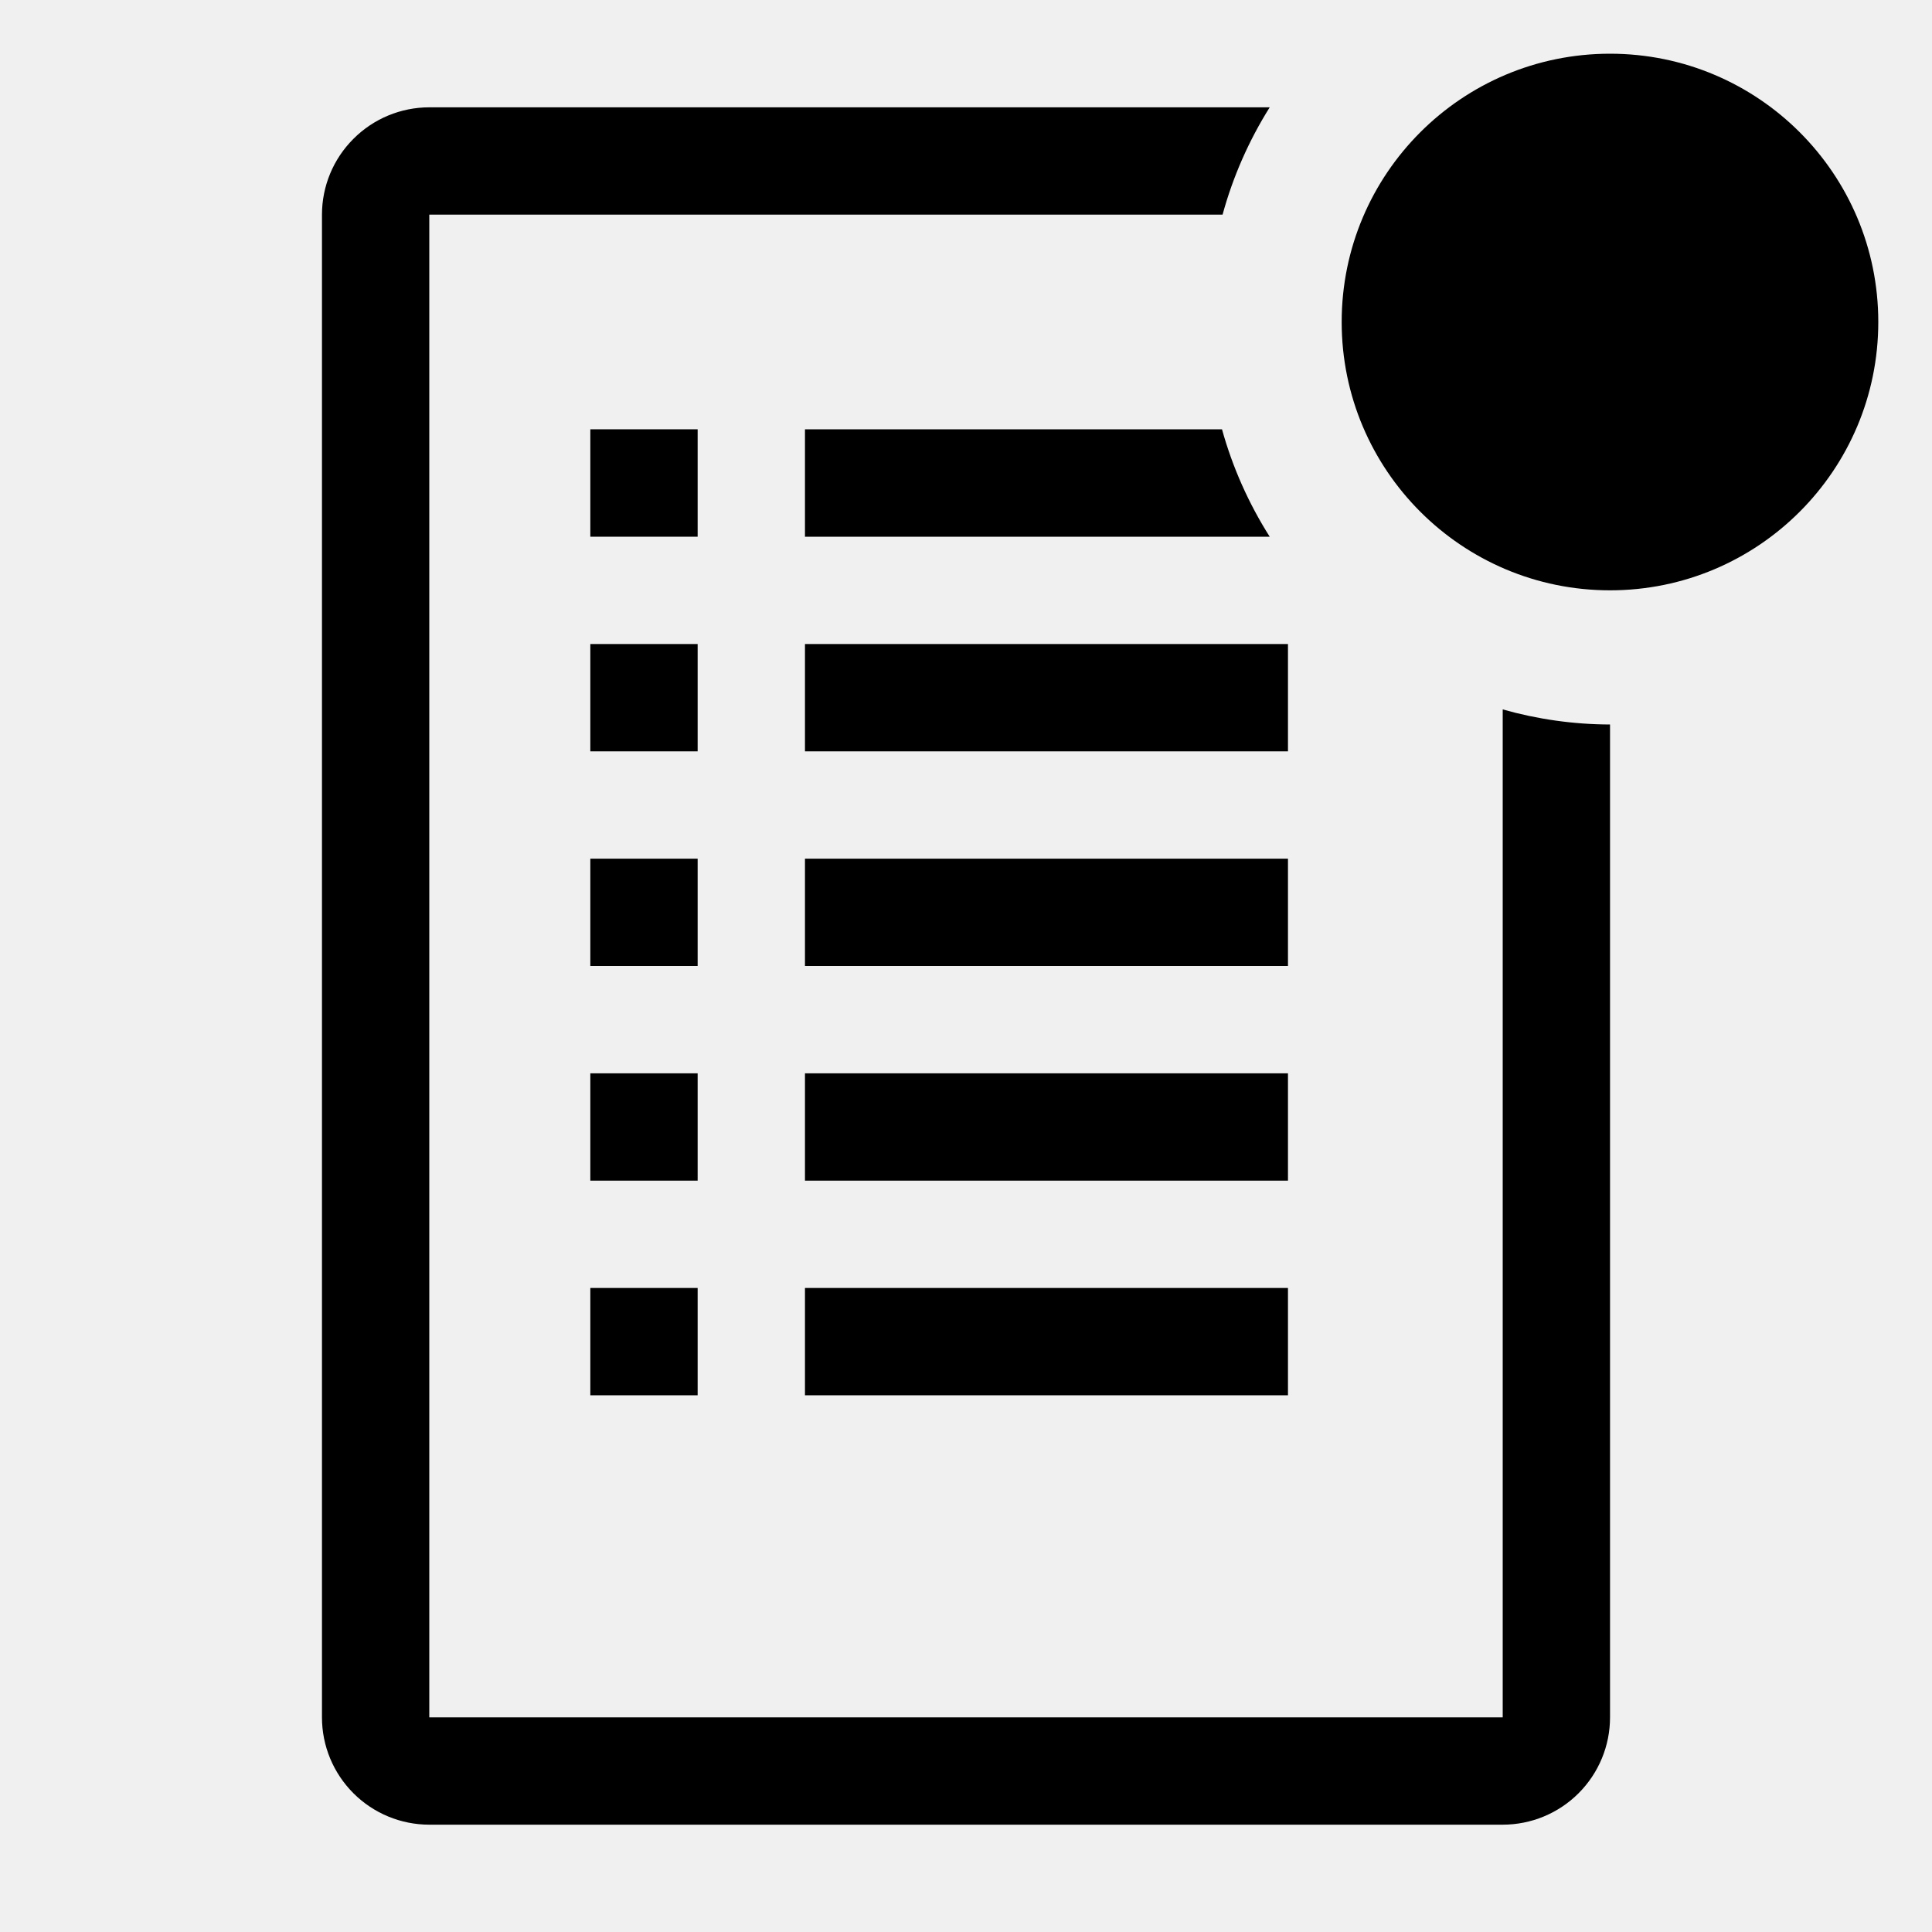
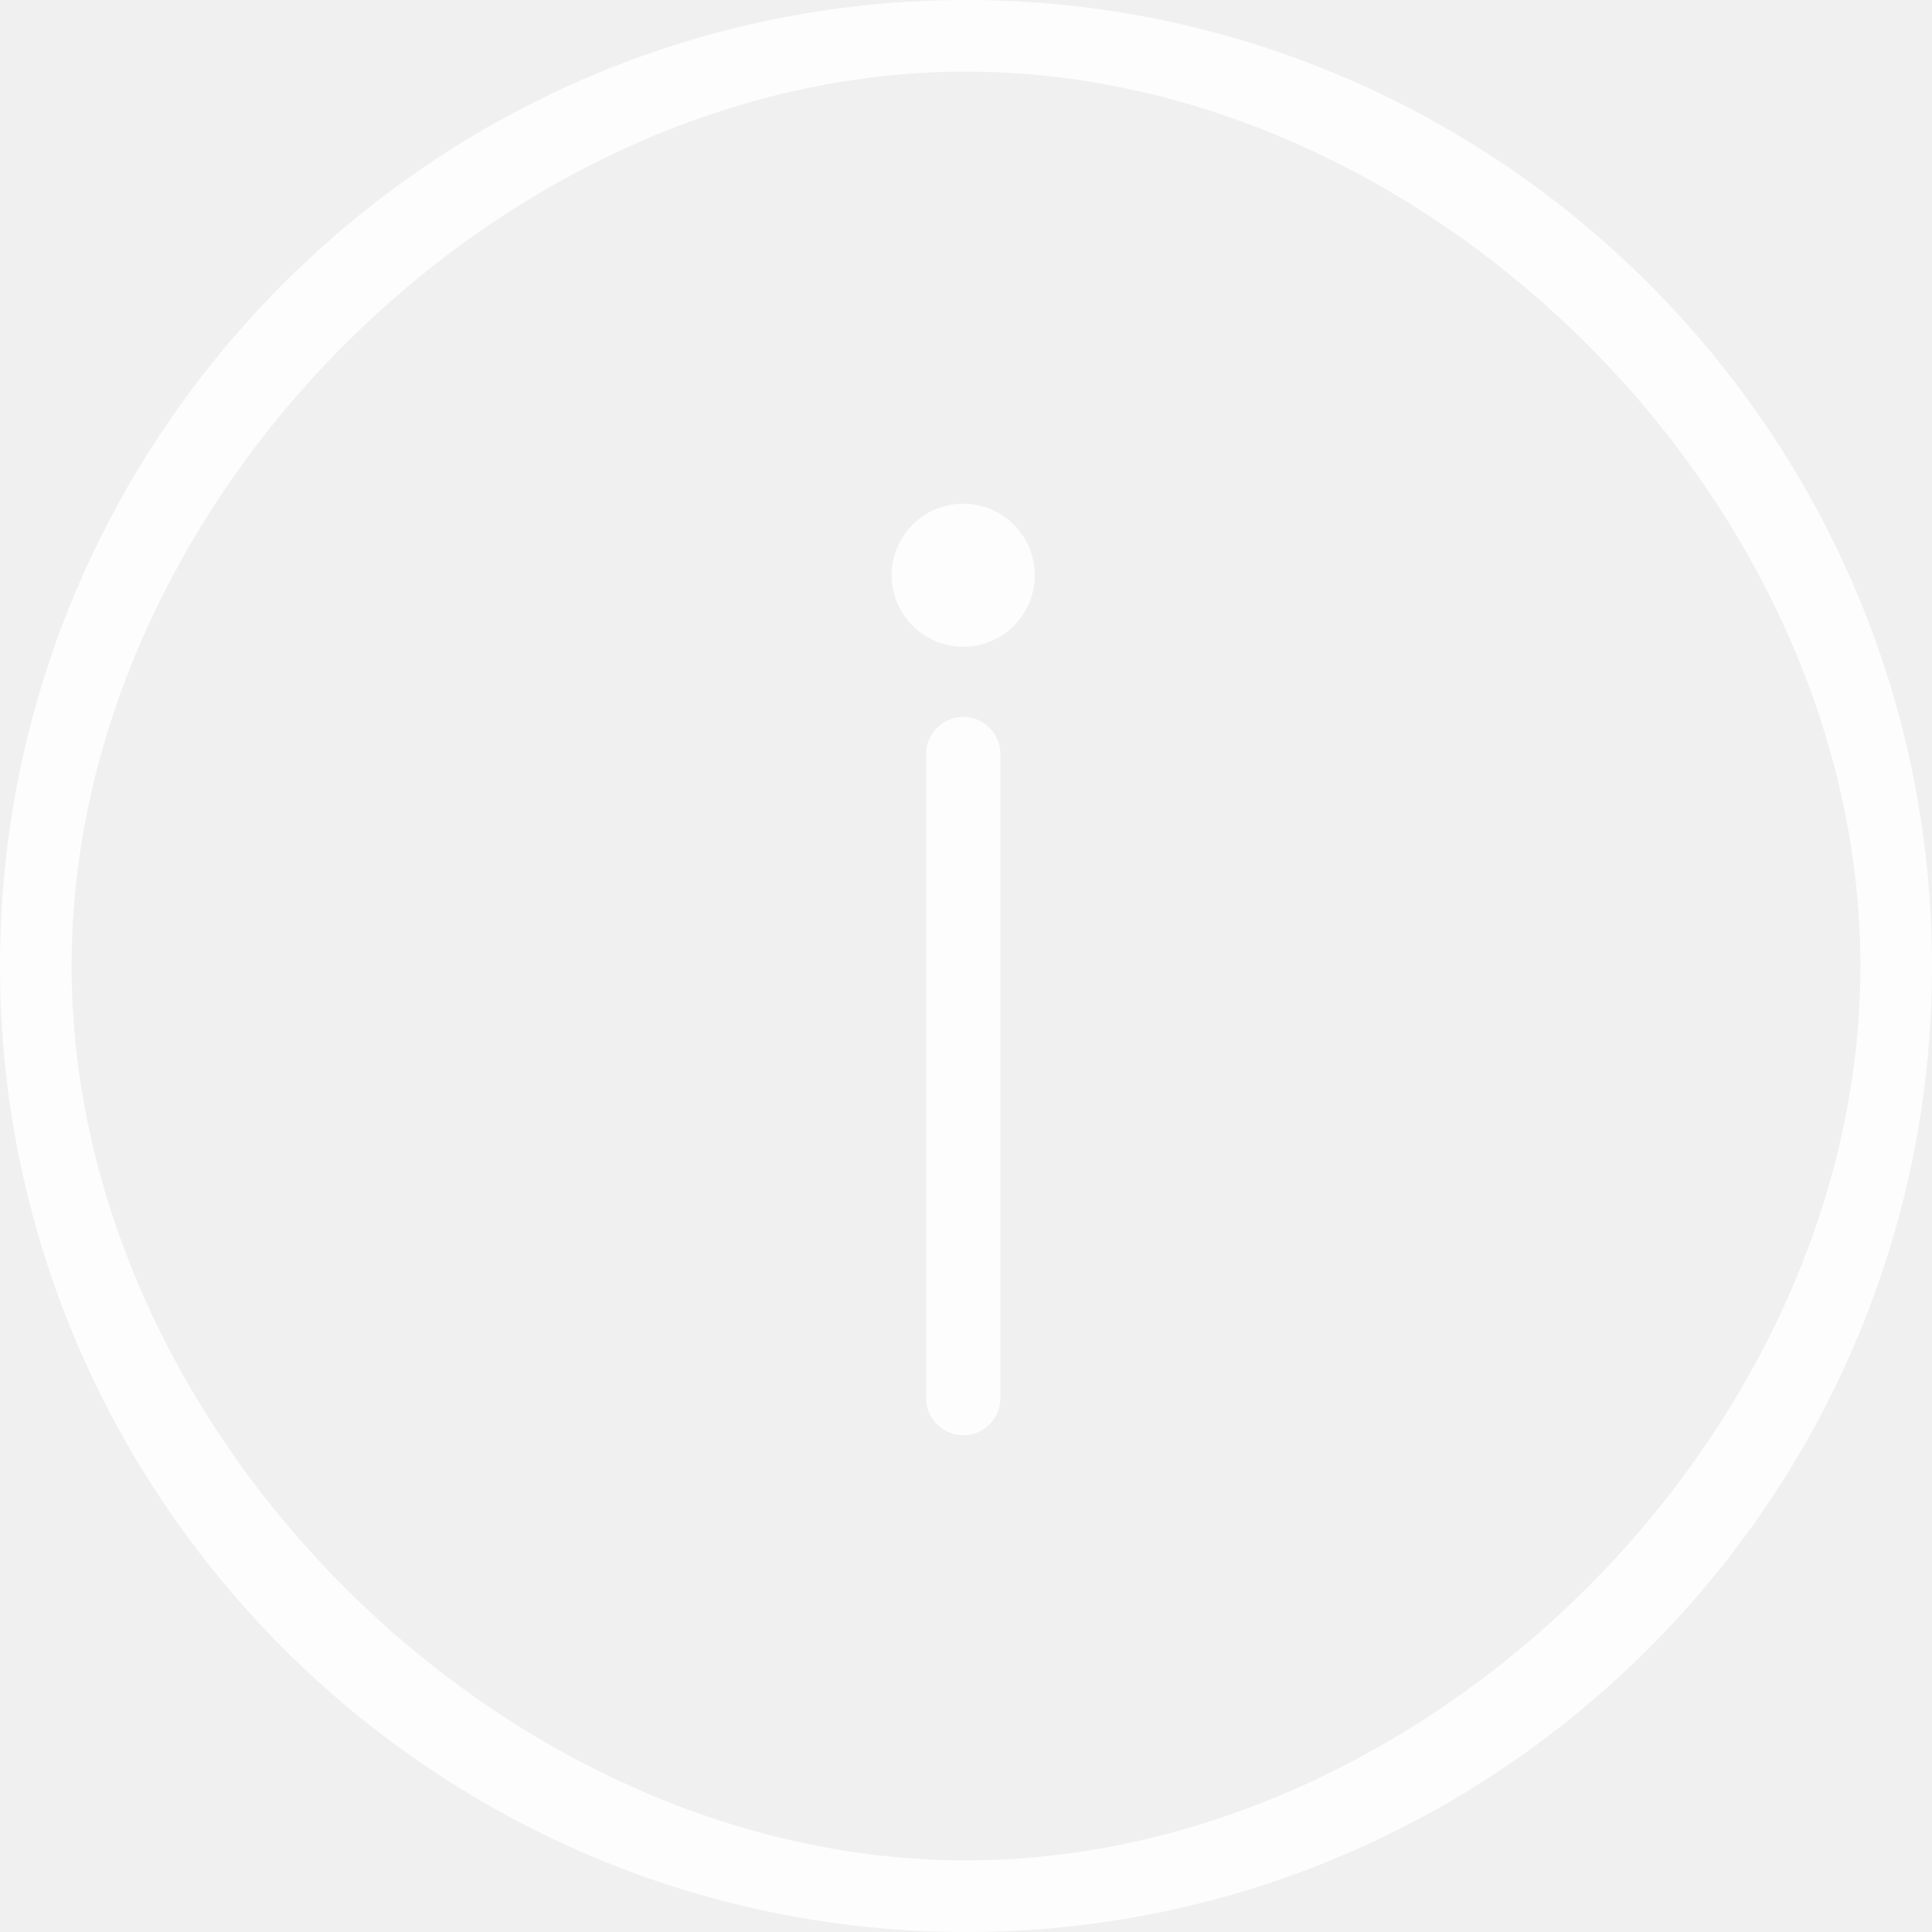
- <svg xmlns="http://www.w3.org/2000/svg" width="20" height="20" viewBox="0 0 20 20">
-   <g clip-path="url(#clip0_16_4)">
-     <path d="M8.333 6.667H13.333V7.778H8.333V6.667Z" />
-     <path d="M8.333 8.889H13.333V10H8.333V8.889Z" />
-     <path d="M8.333 11.111H13.333V12.222H8.333V11.111Z" />
-     <path d="M8.333 13.333H13.333V14.444H8.333V13.333Z" />
-     <path d="M6.111 4.444H7.222V5.556H6.111V4.444Z" />
-     <path d="M6.111 6.667H7.222V7.778H6.111V6.667Z" />
-     <path d="M6.111 8.889H7.222V10H6.111V8.889Z" />
-     <path d="M6.111 11.111H7.222V12.222H6.111V11.111Z" />
-     <path d="M6.111 13.333H7.222V14.444H6.111V13.333Z" />
-     <path d="M8.333 4.444V5.556H13.144C12.926 5.212 12.759 4.837 12.65 4.444H8.333Z" />
-     <path d="M15.556 7.344V17.778H4.444V2.222H12.656C12.763 1.83 12.928 1.455 13.144 1.111H4.444C4.15 1.111 3.867 1.228 3.659 1.437C3.45 1.645 3.333 1.928 3.333 2.222V17.778C3.333 18.073 3.45 18.355 3.659 18.564C3.867 18.772 4.15 18.889 4.444 18.889H15.556C15.85 18.889 16.133 18.772 16.341 18.564C16.55 18.355 16.667 18.073 16.667 17.778V7.5C16.291 7.499 15.917 7.446 15.556 7.344V7.344Z" />
-     <path d="M16.667 6.111C18.201 6.111 19.444 4.867 19.444 3.333C19.444 1.799 18.201 0.556 16.667 0.556C15.133 0.556 13.889 1.799 13.889 3.333C13.889 4.867 15.133 6.111 16.667 6.111Z" />
+ <svg xmlns="http://www.w3.org/2000/svg" width="17" height="17" viewBox="0 0 17 17" fill="none">
+   <g clip-path="url(#clip0_20531_1530)">
+     <path d="M8.5 0C3.818 0 0 3.818 0 8.5C0 13.182 3.818 17 8.5 17C13.182 17 17 13.182 17 8.5C17 3.818 13.182 0 8.5 0ZM8.5 16.37C4.412 16.37 0.63 12.588 0.63 8.5C0.63 4.412 4.412 0.63 8.5 0.63C12.588 0.63 16.37 4.412 16.37 8.5C16.37 12.588 12.588 16.37 8.5 16.37Z" fill="#FDFDFD" />
+     <path d="M8.476 5.691C8.824 5.691 9.105 5.409 9.105 5.061C9.105 4.714 8.824 4.432 8.476 4.432C8.128 4.432 7.846 4.714 7.846 5.061C7.846 5.409 8.128 5.691 8.476 5.691Z" fill="#FDFDFD" />
+     <path d="M8.803 6.635C8.803 6.455 8.656 6.308 8.476 6.308C8.295 6.308 8.149 6.455 8.149 6.635V12.302C8.149 12.483 8.295 12.629 8.476 12.629C8.656 12.629 8.803 12.483 8.803 12.302V6.635Z" fill="#FDFDFD" />
  </g>
  <defs>
-     <clipPath id="clip0_16_4">
-       <rect width="20" height="20" fill="white" />
+     <clipPath id="clip0_20531_1530">
+       <rect width="17" height="17" fill="white" />
    </clipPath>
  </defs>
</svg>
